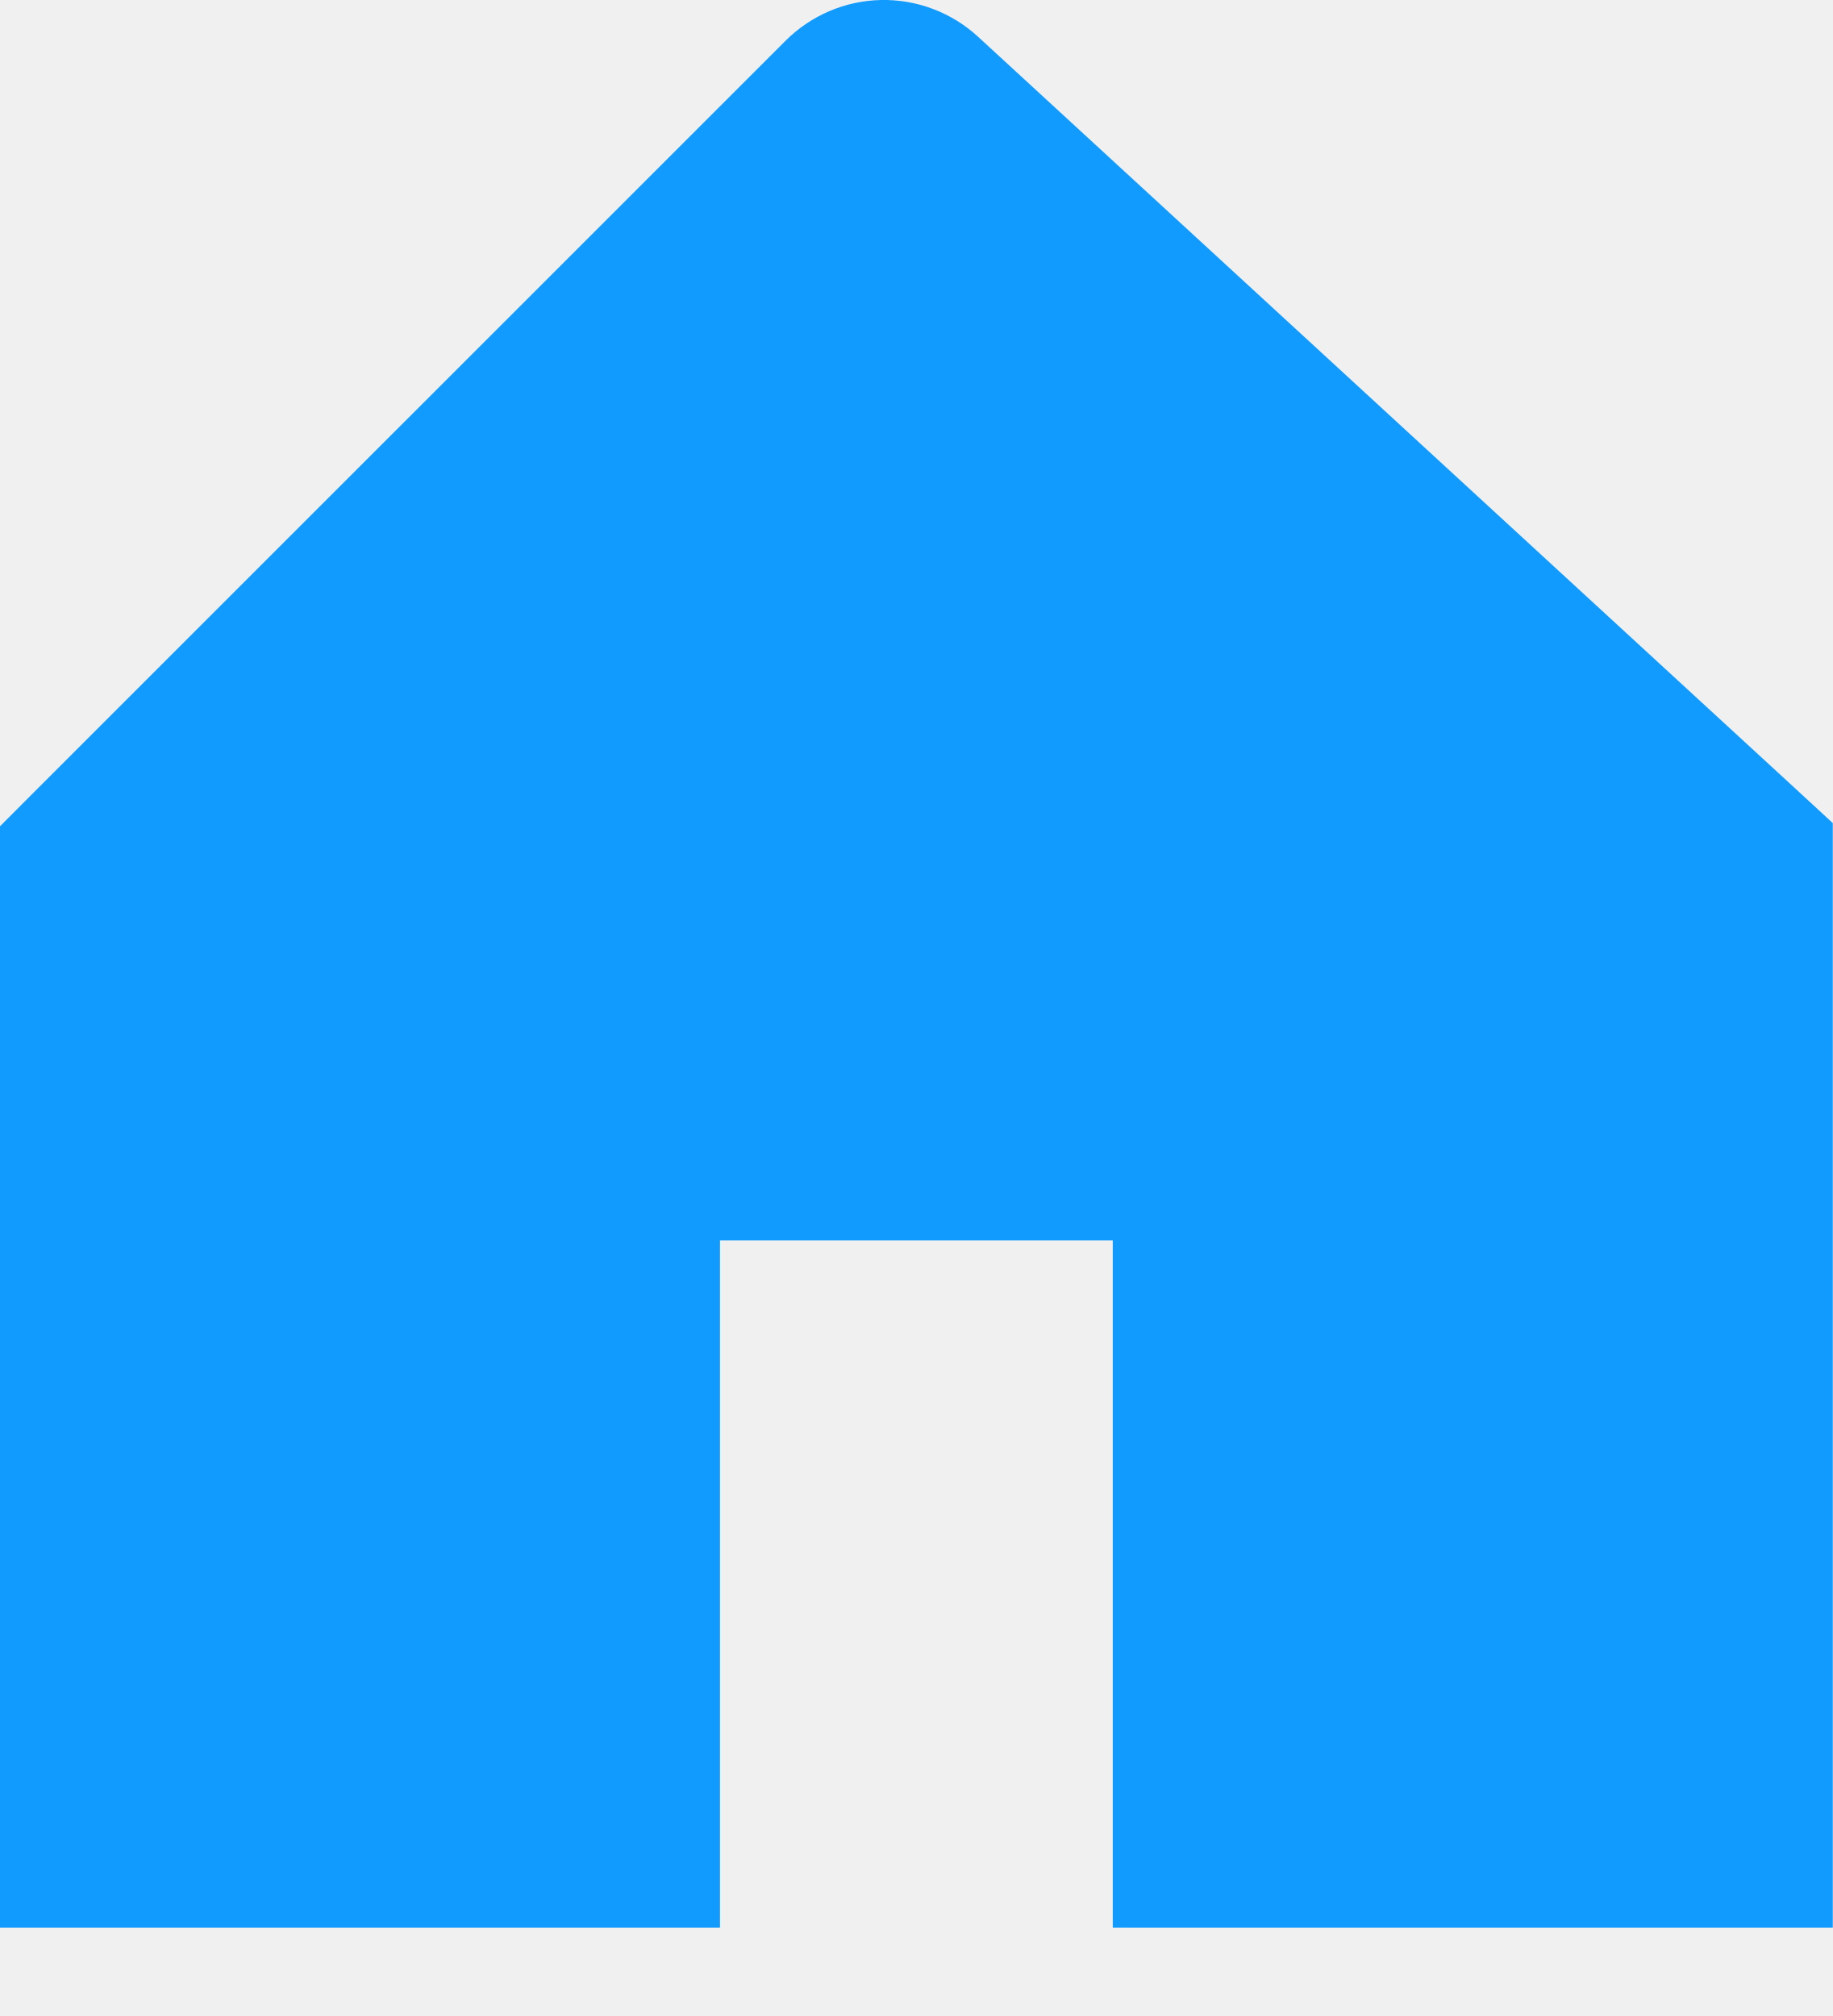
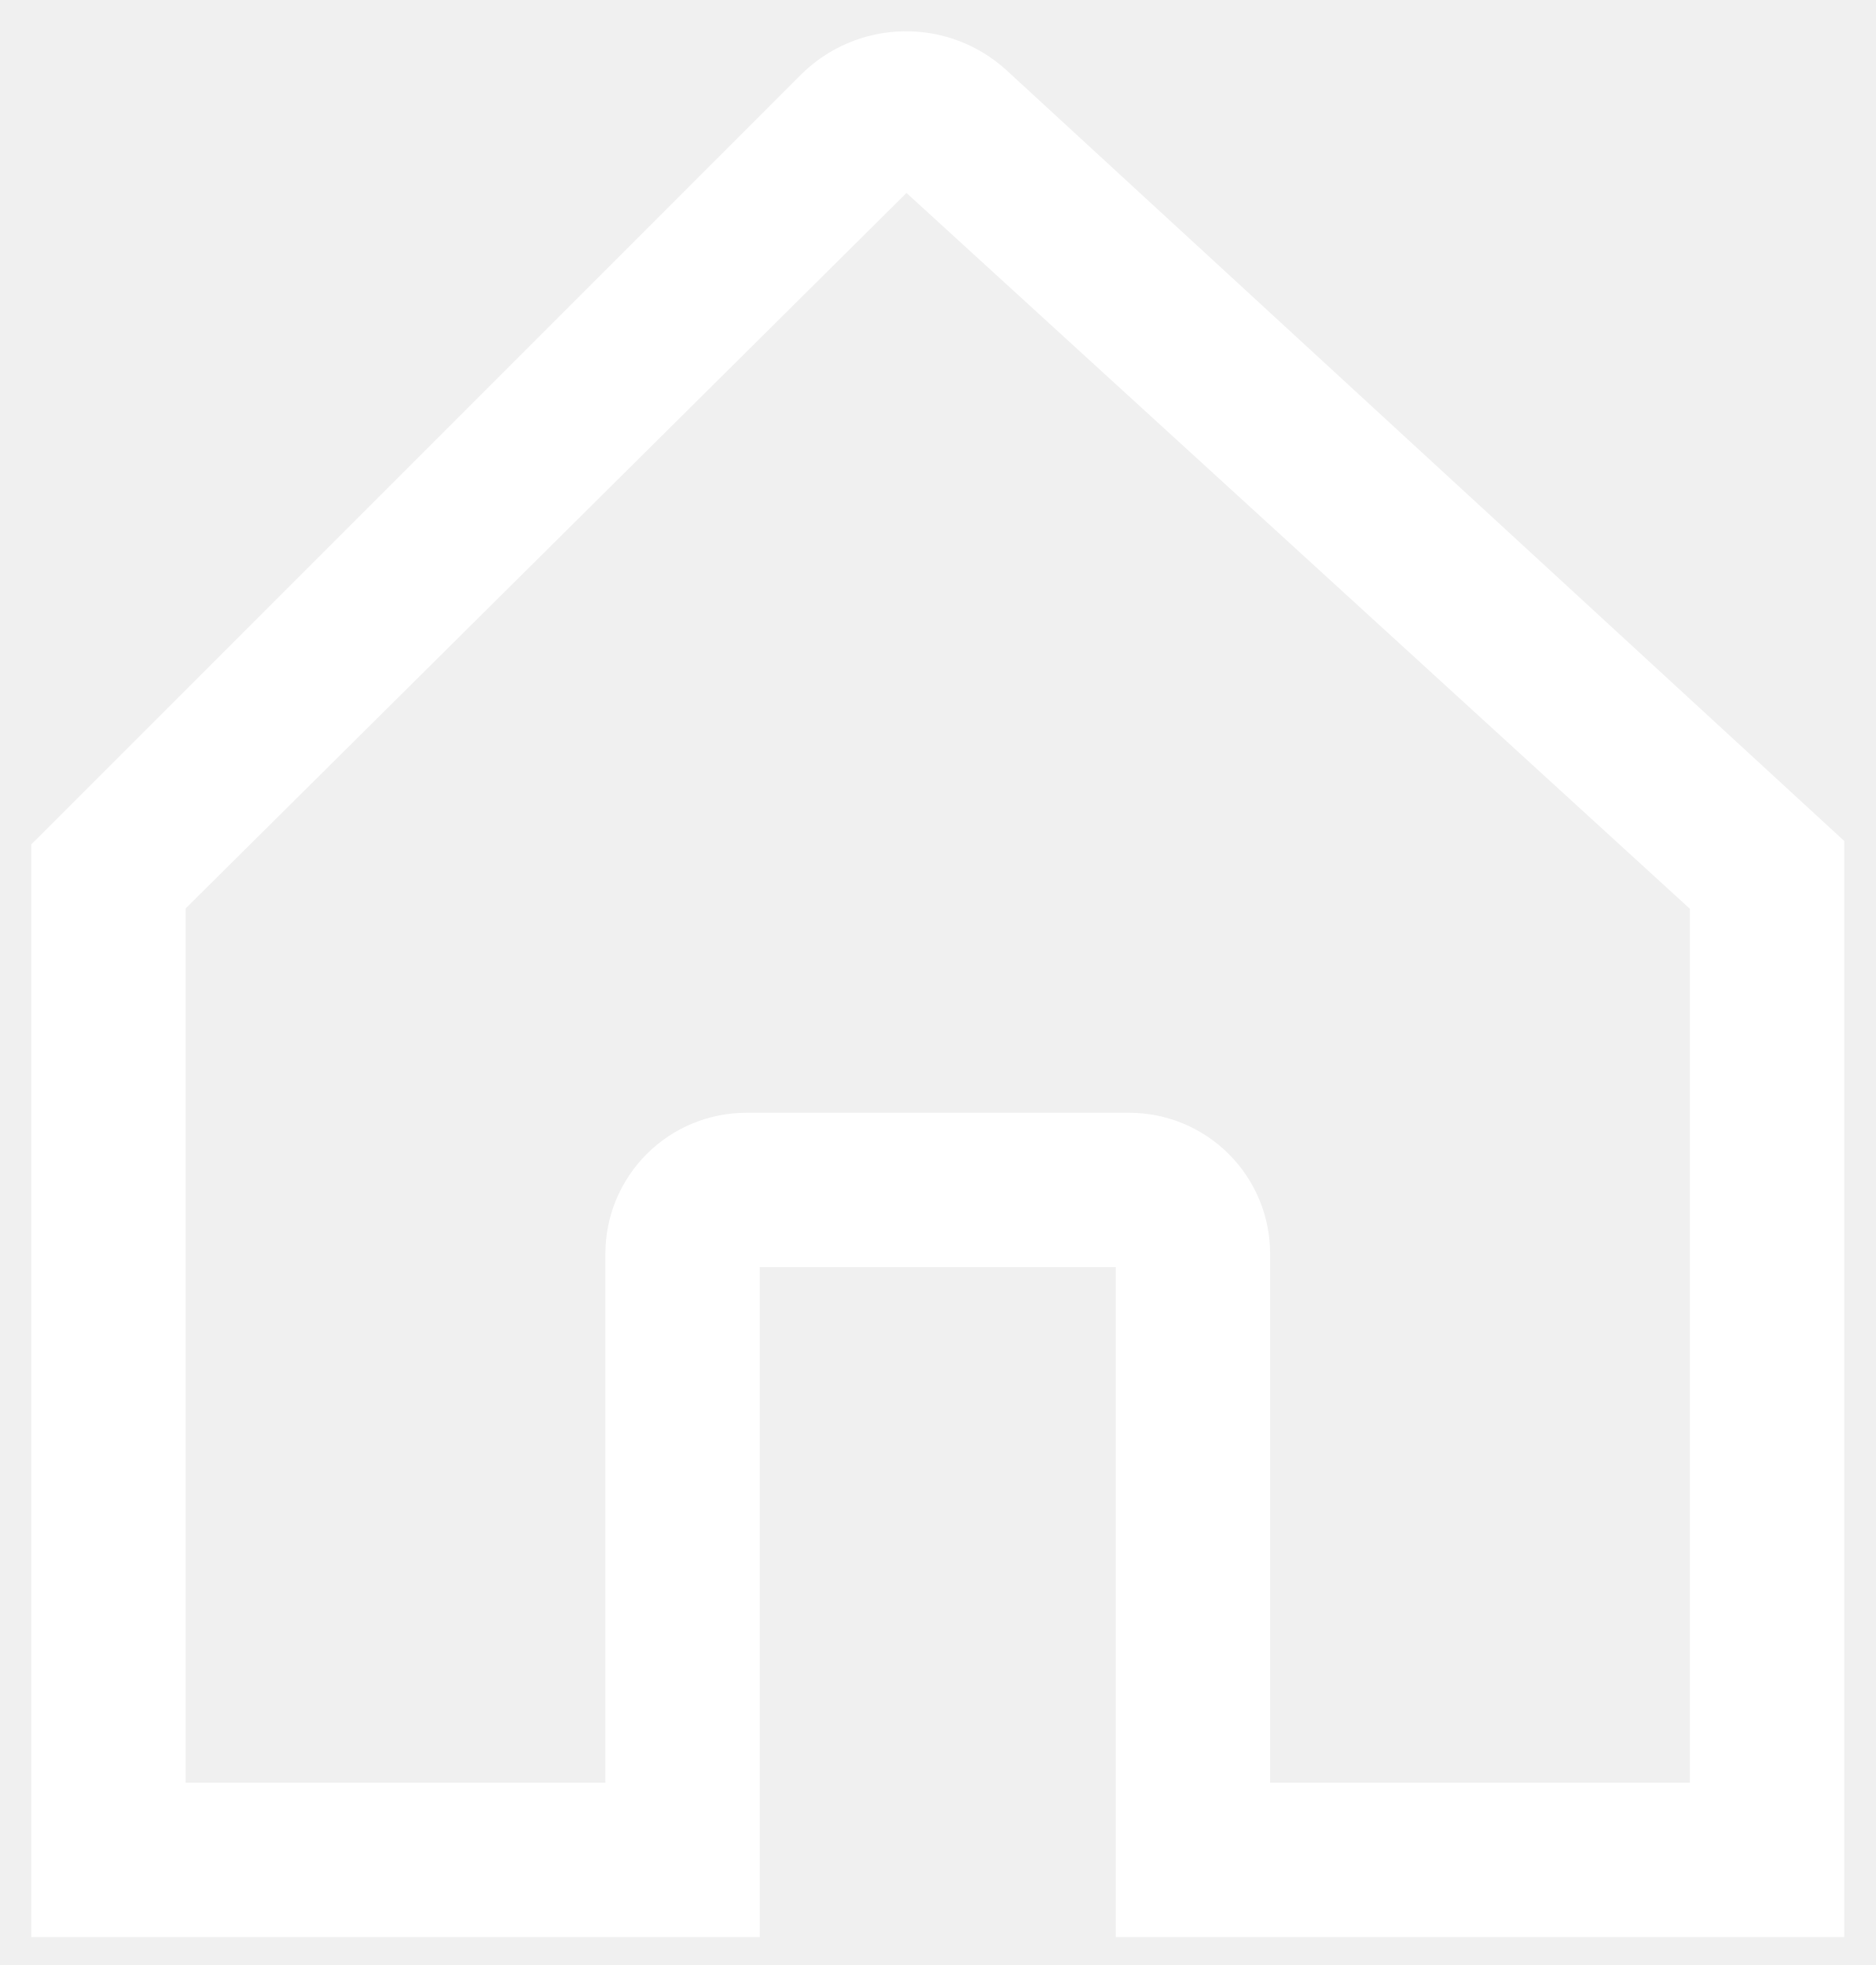
- <svg xmlns="http://www.w3.org/2000/svg" width="20" height="22" viewBox="0 0 20 22" fill="none">
+ <svg xmlns="http://www.w3.org/2000/svg" width="42" height="44" viewBox="0 0 42 44" fill="none">
  <g id="ð¦ icon &quot;home&quot;">
-     <path id="Vector" d="M19.539 8.557L10.673 0.401C10.385 0.136 10.005 -0.008 9.614 0C9.222 0.008 8.849 0.168 8.572 0.445L0.418 8.598L0 9.017V21.037H7.857V13.537H12.143V21.037H20V8.982L19.539 8.557Z" fill="#119BFF" />
+     <path id="Vector" d="M40.077 18.114L22.346 1.802C21.77 1.271 21.011 0.984 20.228 1.001C19.445 1.017 18.698 1.335 18.144 1.889L1.837 18.197L1 19.033V43.074H16.714V28.074H25.286V43.074H41V18.963L40.077 18.114ZM20.289 3.857C20.314 3.857 20.299 3.863 20.288 3.873C20.277 3.863 20.264 3.857 20.289 3.857ZM38.143 40.217H28.143V28.074C28.143 27.316 27.842 26.59 27.306 26.054C26.77 25.518 26.044 25.217 25.286 25.217H16.714C15.957 25.217 15.23 25.518 14.694 26.054C14.158 26.59 13.857 27.316 13.857 28.074V40.217H3.857L3.857 20.217L20.289 3.909L20.291 3.906L38.143 20.217V40.217Z" fill="white" stroke="white" stroke-width="0.6" />
  </g>
</svg>
